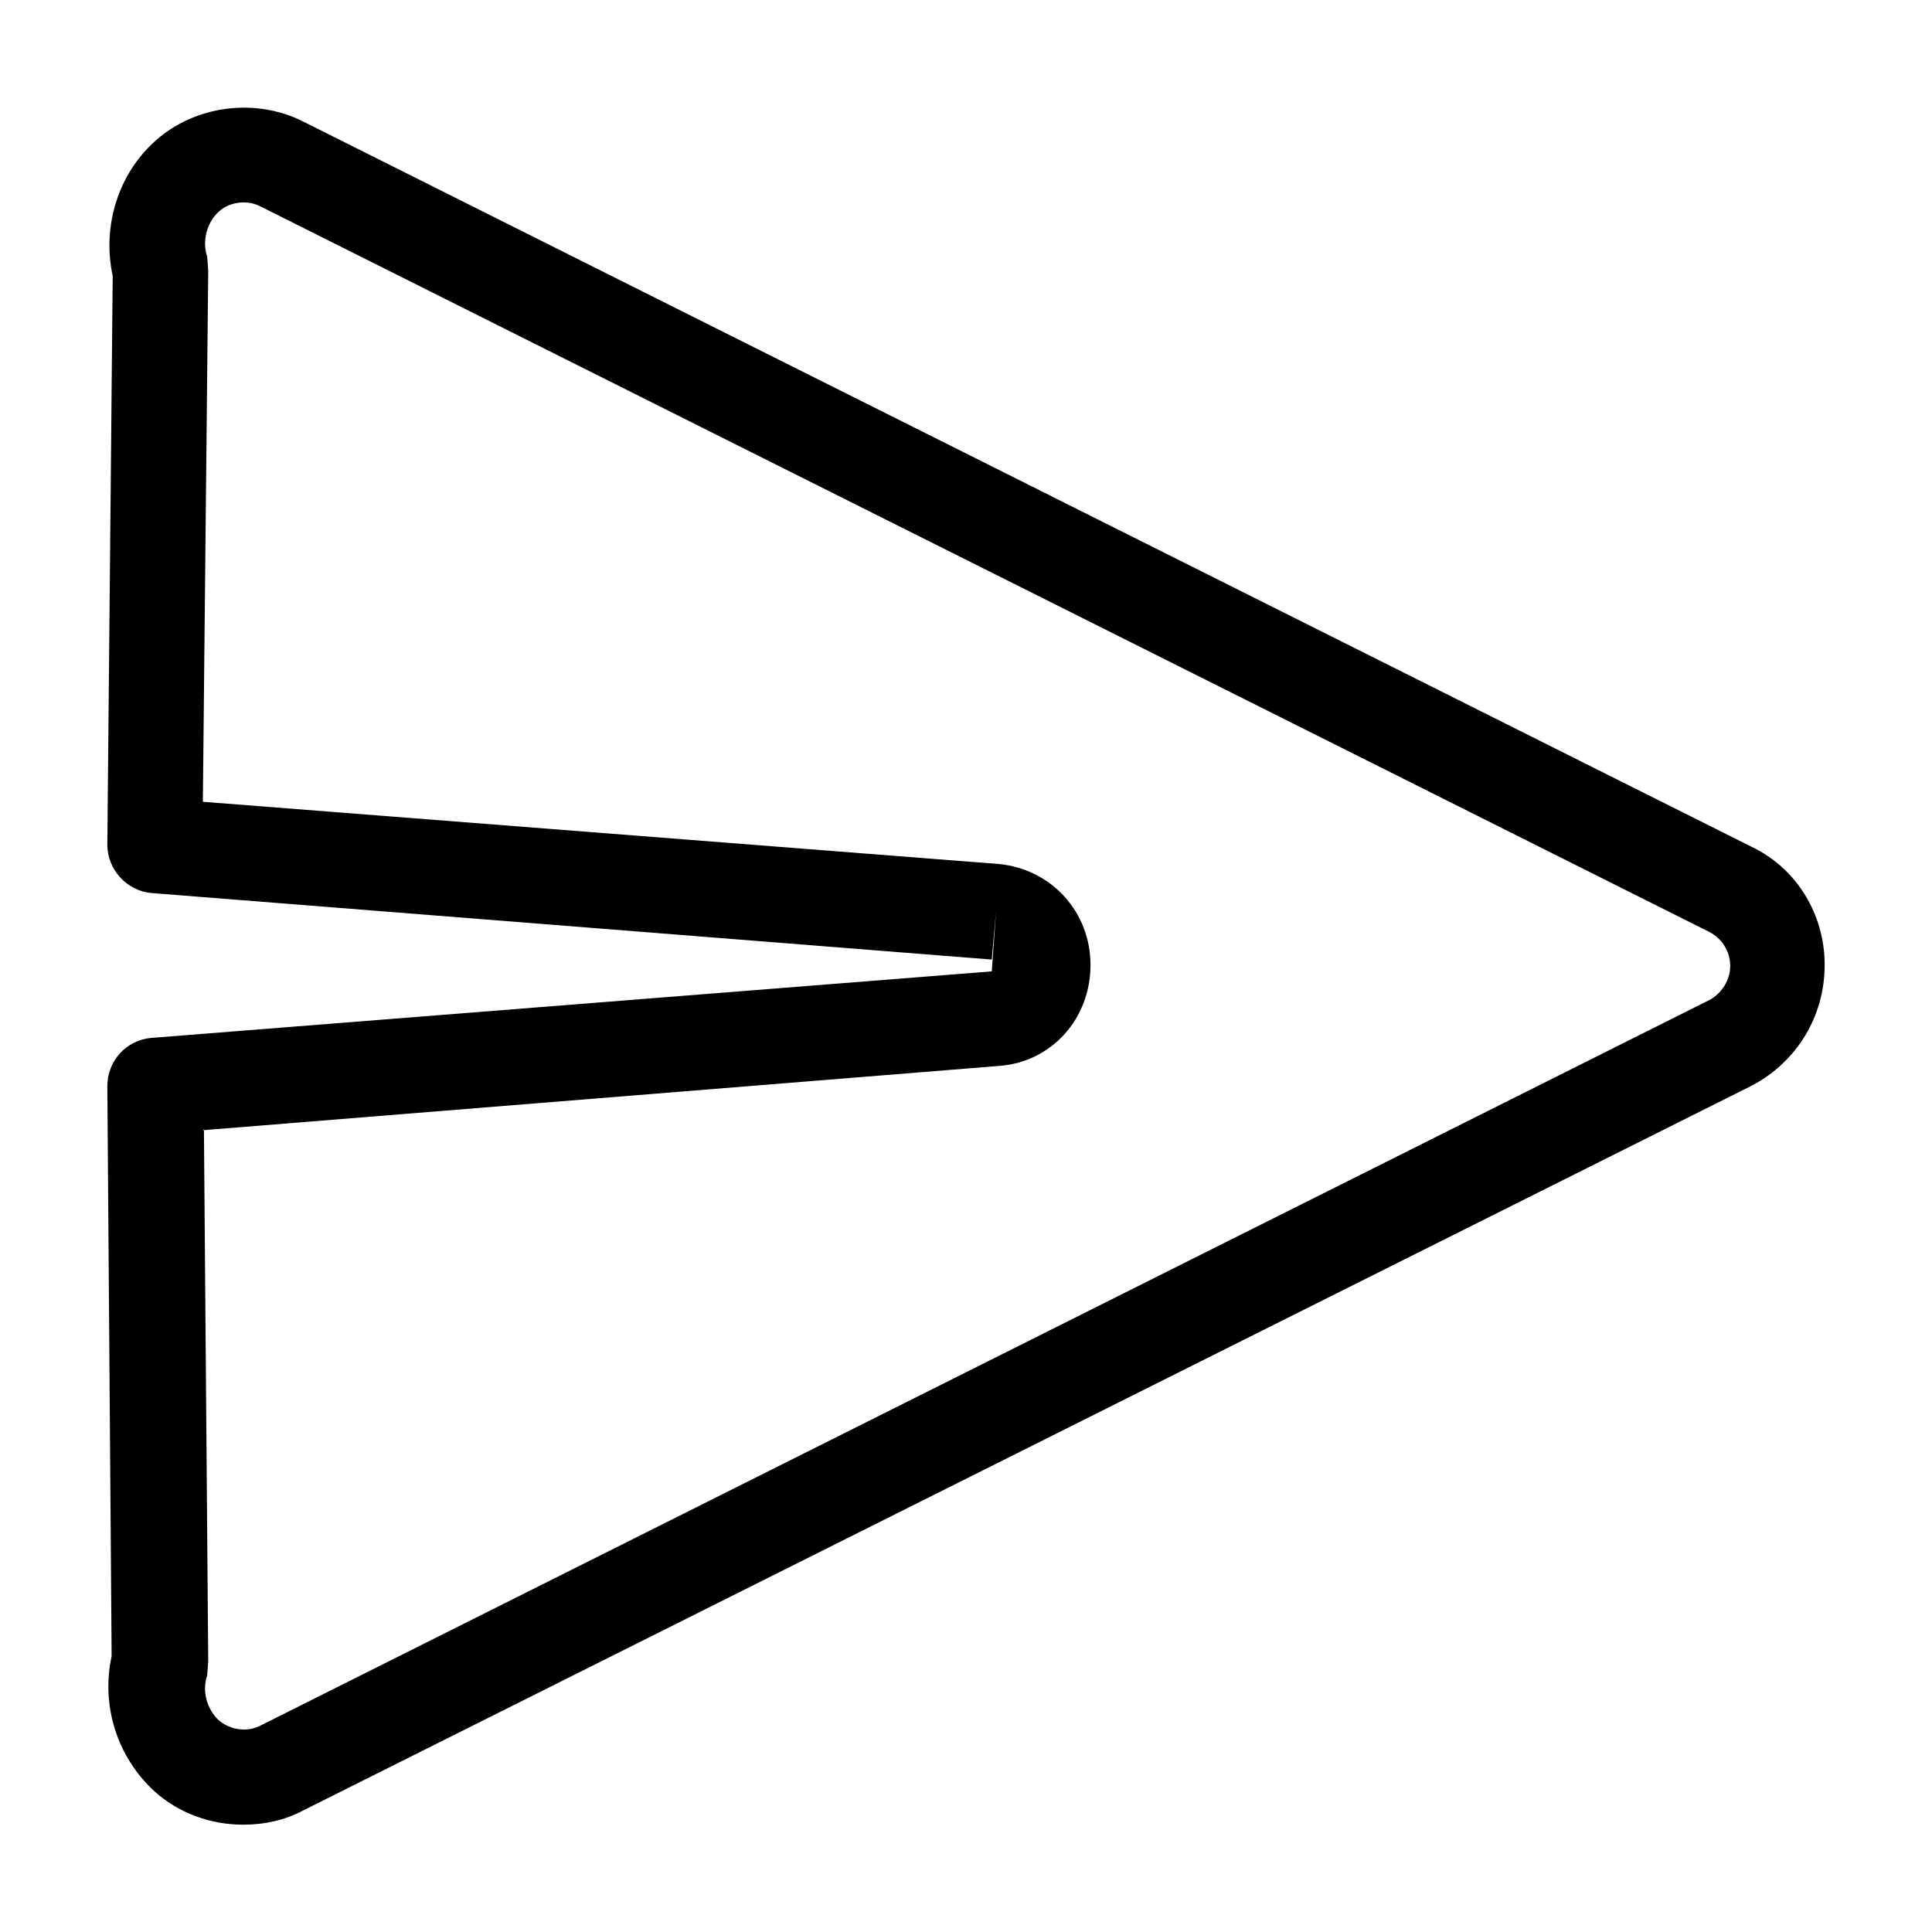
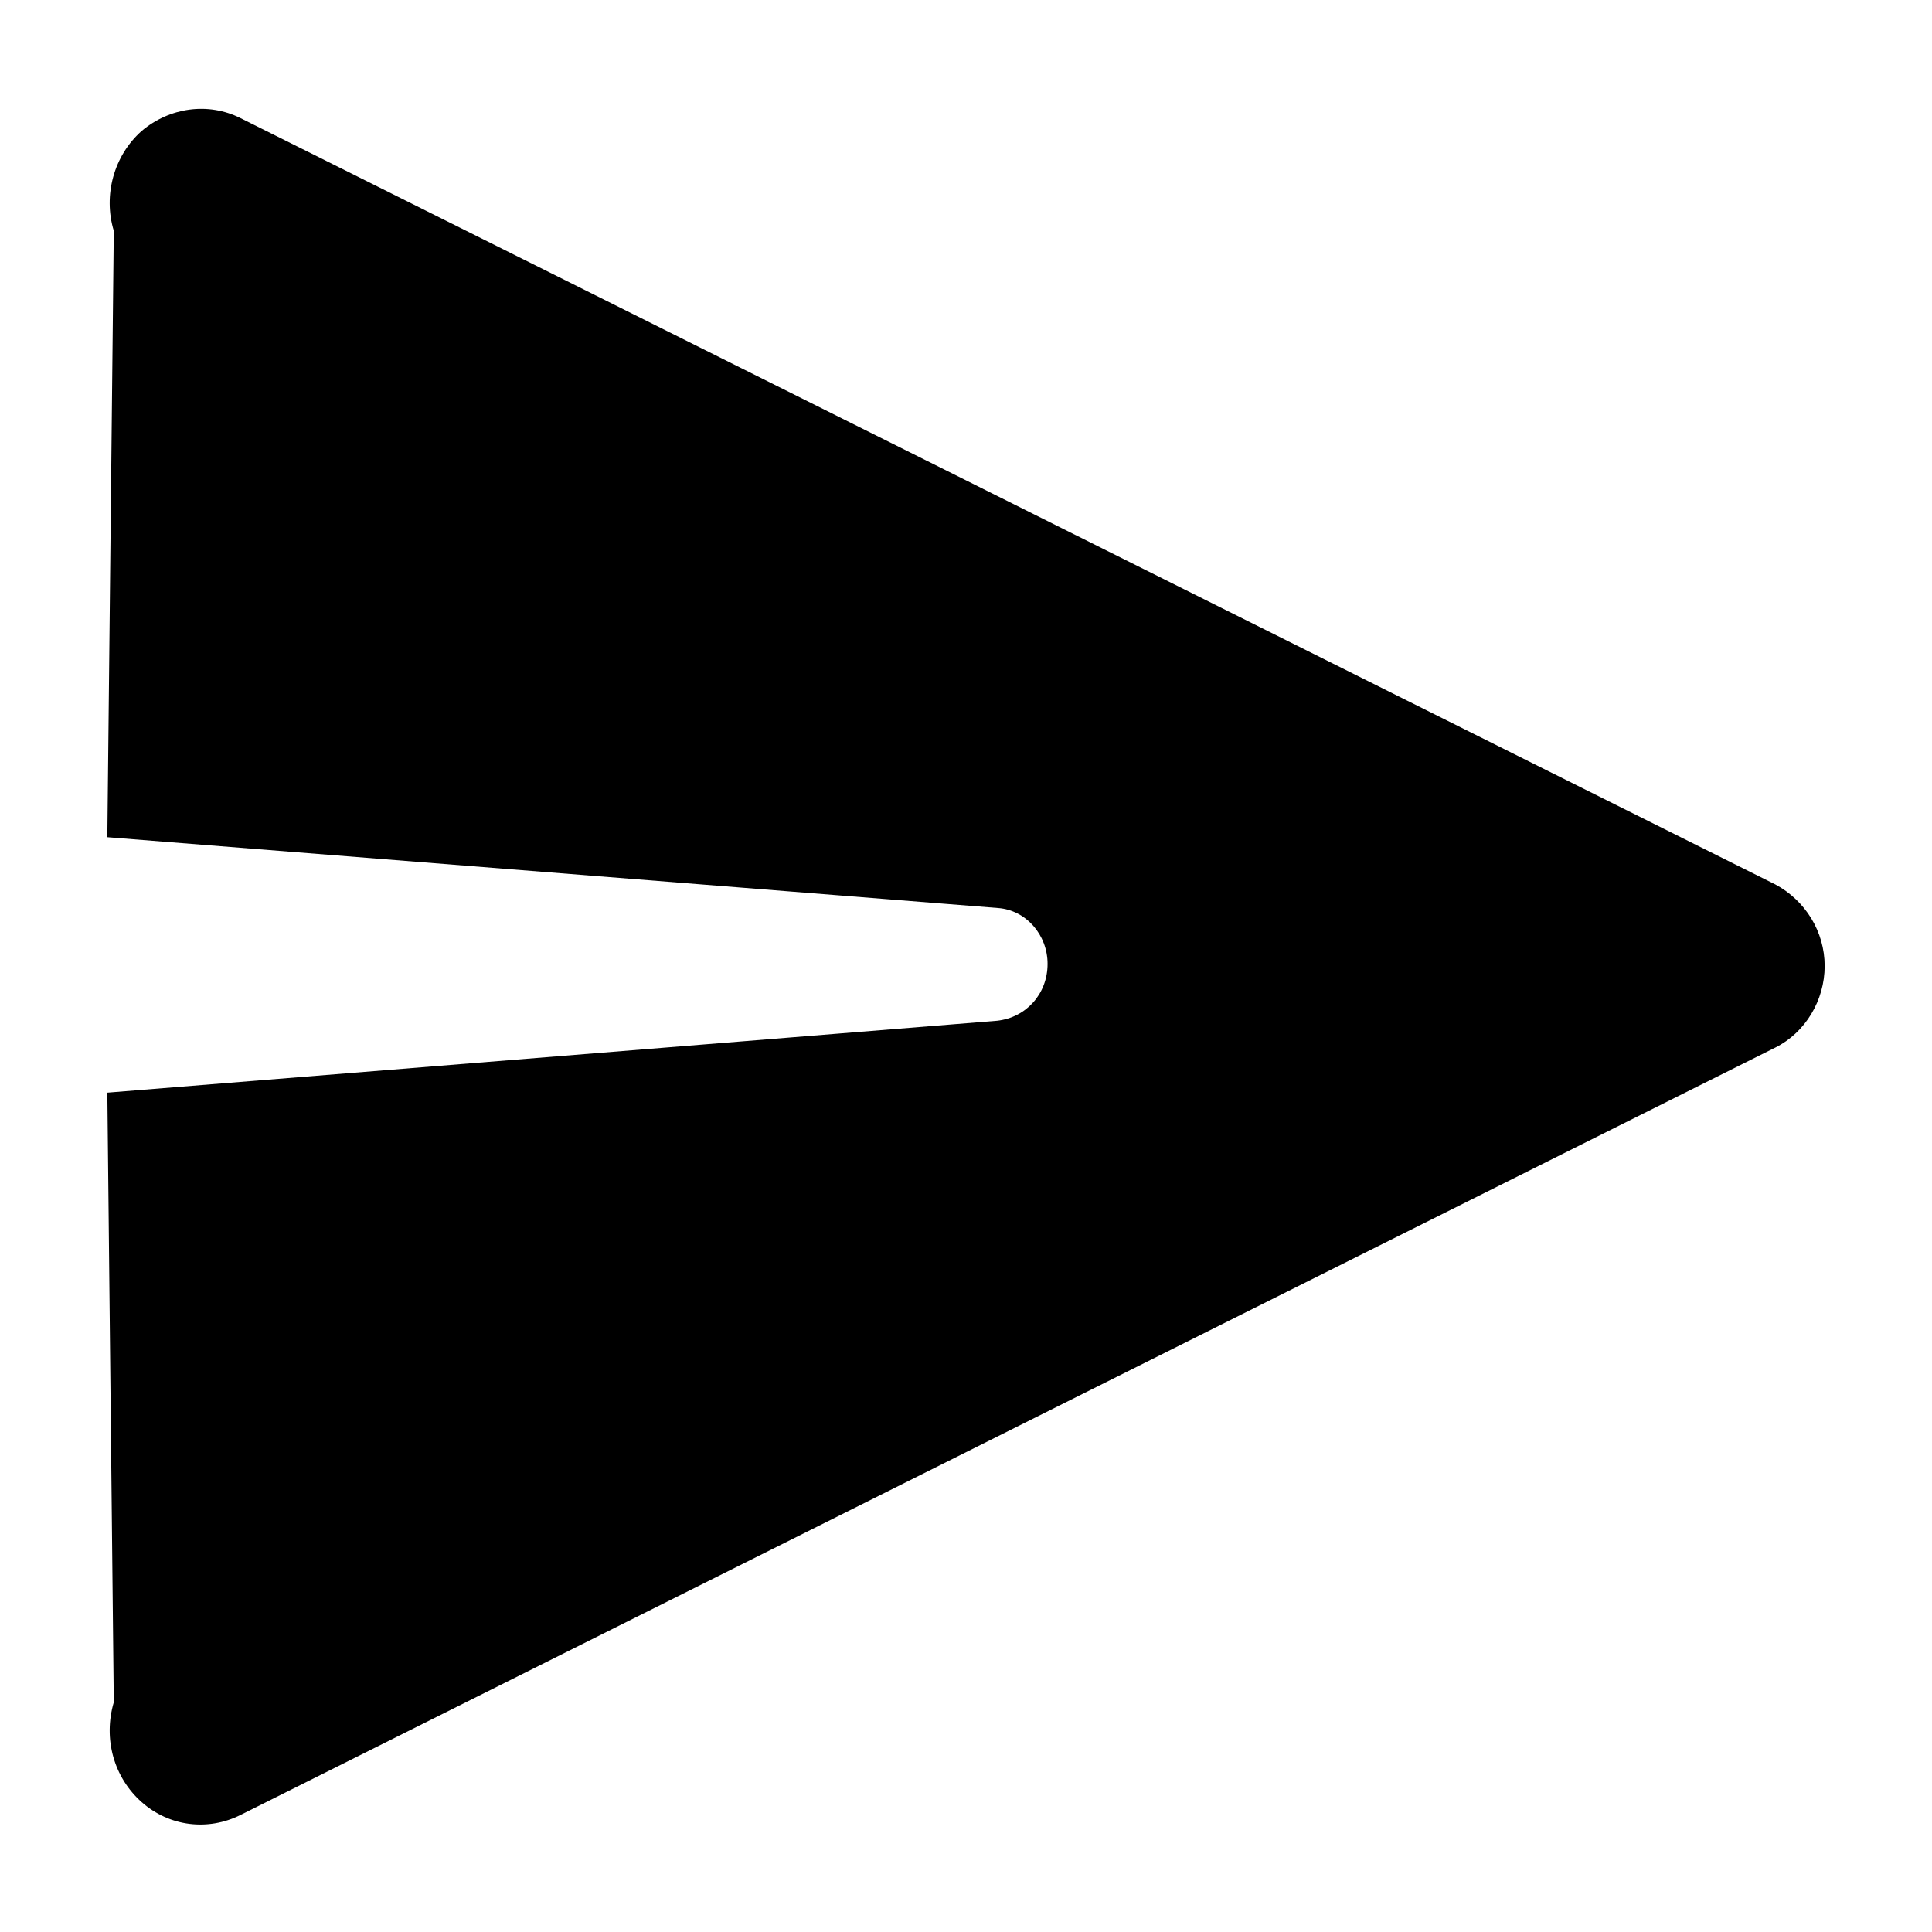
<svg xmlns="http://www.w3.org/2000/svg" width="18" height="18" viewBox="0 0 18 18">
-   <path d="M1.9 10.52l.04 4.96-.01.13c-.05.15 0 .31.1.41.11.1.27.12.39.06l13.5-6.76c.12-.06.2-.19.2-.32 0-.14-.08-.26-.2-.32L2.42 1.92c-.12-.06-.28-.04-.38.05-.11.1-.16.27-.11.42l.01.13-.05 4.95 7.42.58c.49.05.85.45.85.94 0 .5-.36.9-.84.94l-7.43.6zM2.26 17c-.3 0-.6-.11-.82-.31-.35-.32-.5-.8-.4-1.26L1 10.12c0-.24.18-.43.41-.45l7.83-.62.04-.56-.04.45-7.83-.62C1.18 8.3 1 8.1 1 7.87l.05-5.3c-.1-.46.05-.95.4-1.26.37-.33.93-.4 1.37-.18l13.5 6.76c.42.2.68.63.68 1.1 0 .48-.26.9-.67 1.12L2.82 16.87c-.17.09-.36.13-.55.13z" fill-rule="evenodd" />
+   <path d="M1 10.18l.06 5.68c-.1.34 0 .7.26.93.26.23.62.27.92.12l14.3-7.15c.28-.14.46-.44.46-.76s-.18-.61-.46-.76L2.24 1.1c-.3-.15-.66-.1-.92.12-.26.23-.36.6-.26.93L1 7.8l8.3.66c.26.02.46.25.46.52 0 .28-.2.5-.47.53L1 10.18z" fill-rule="nonzero" />
</svg>
